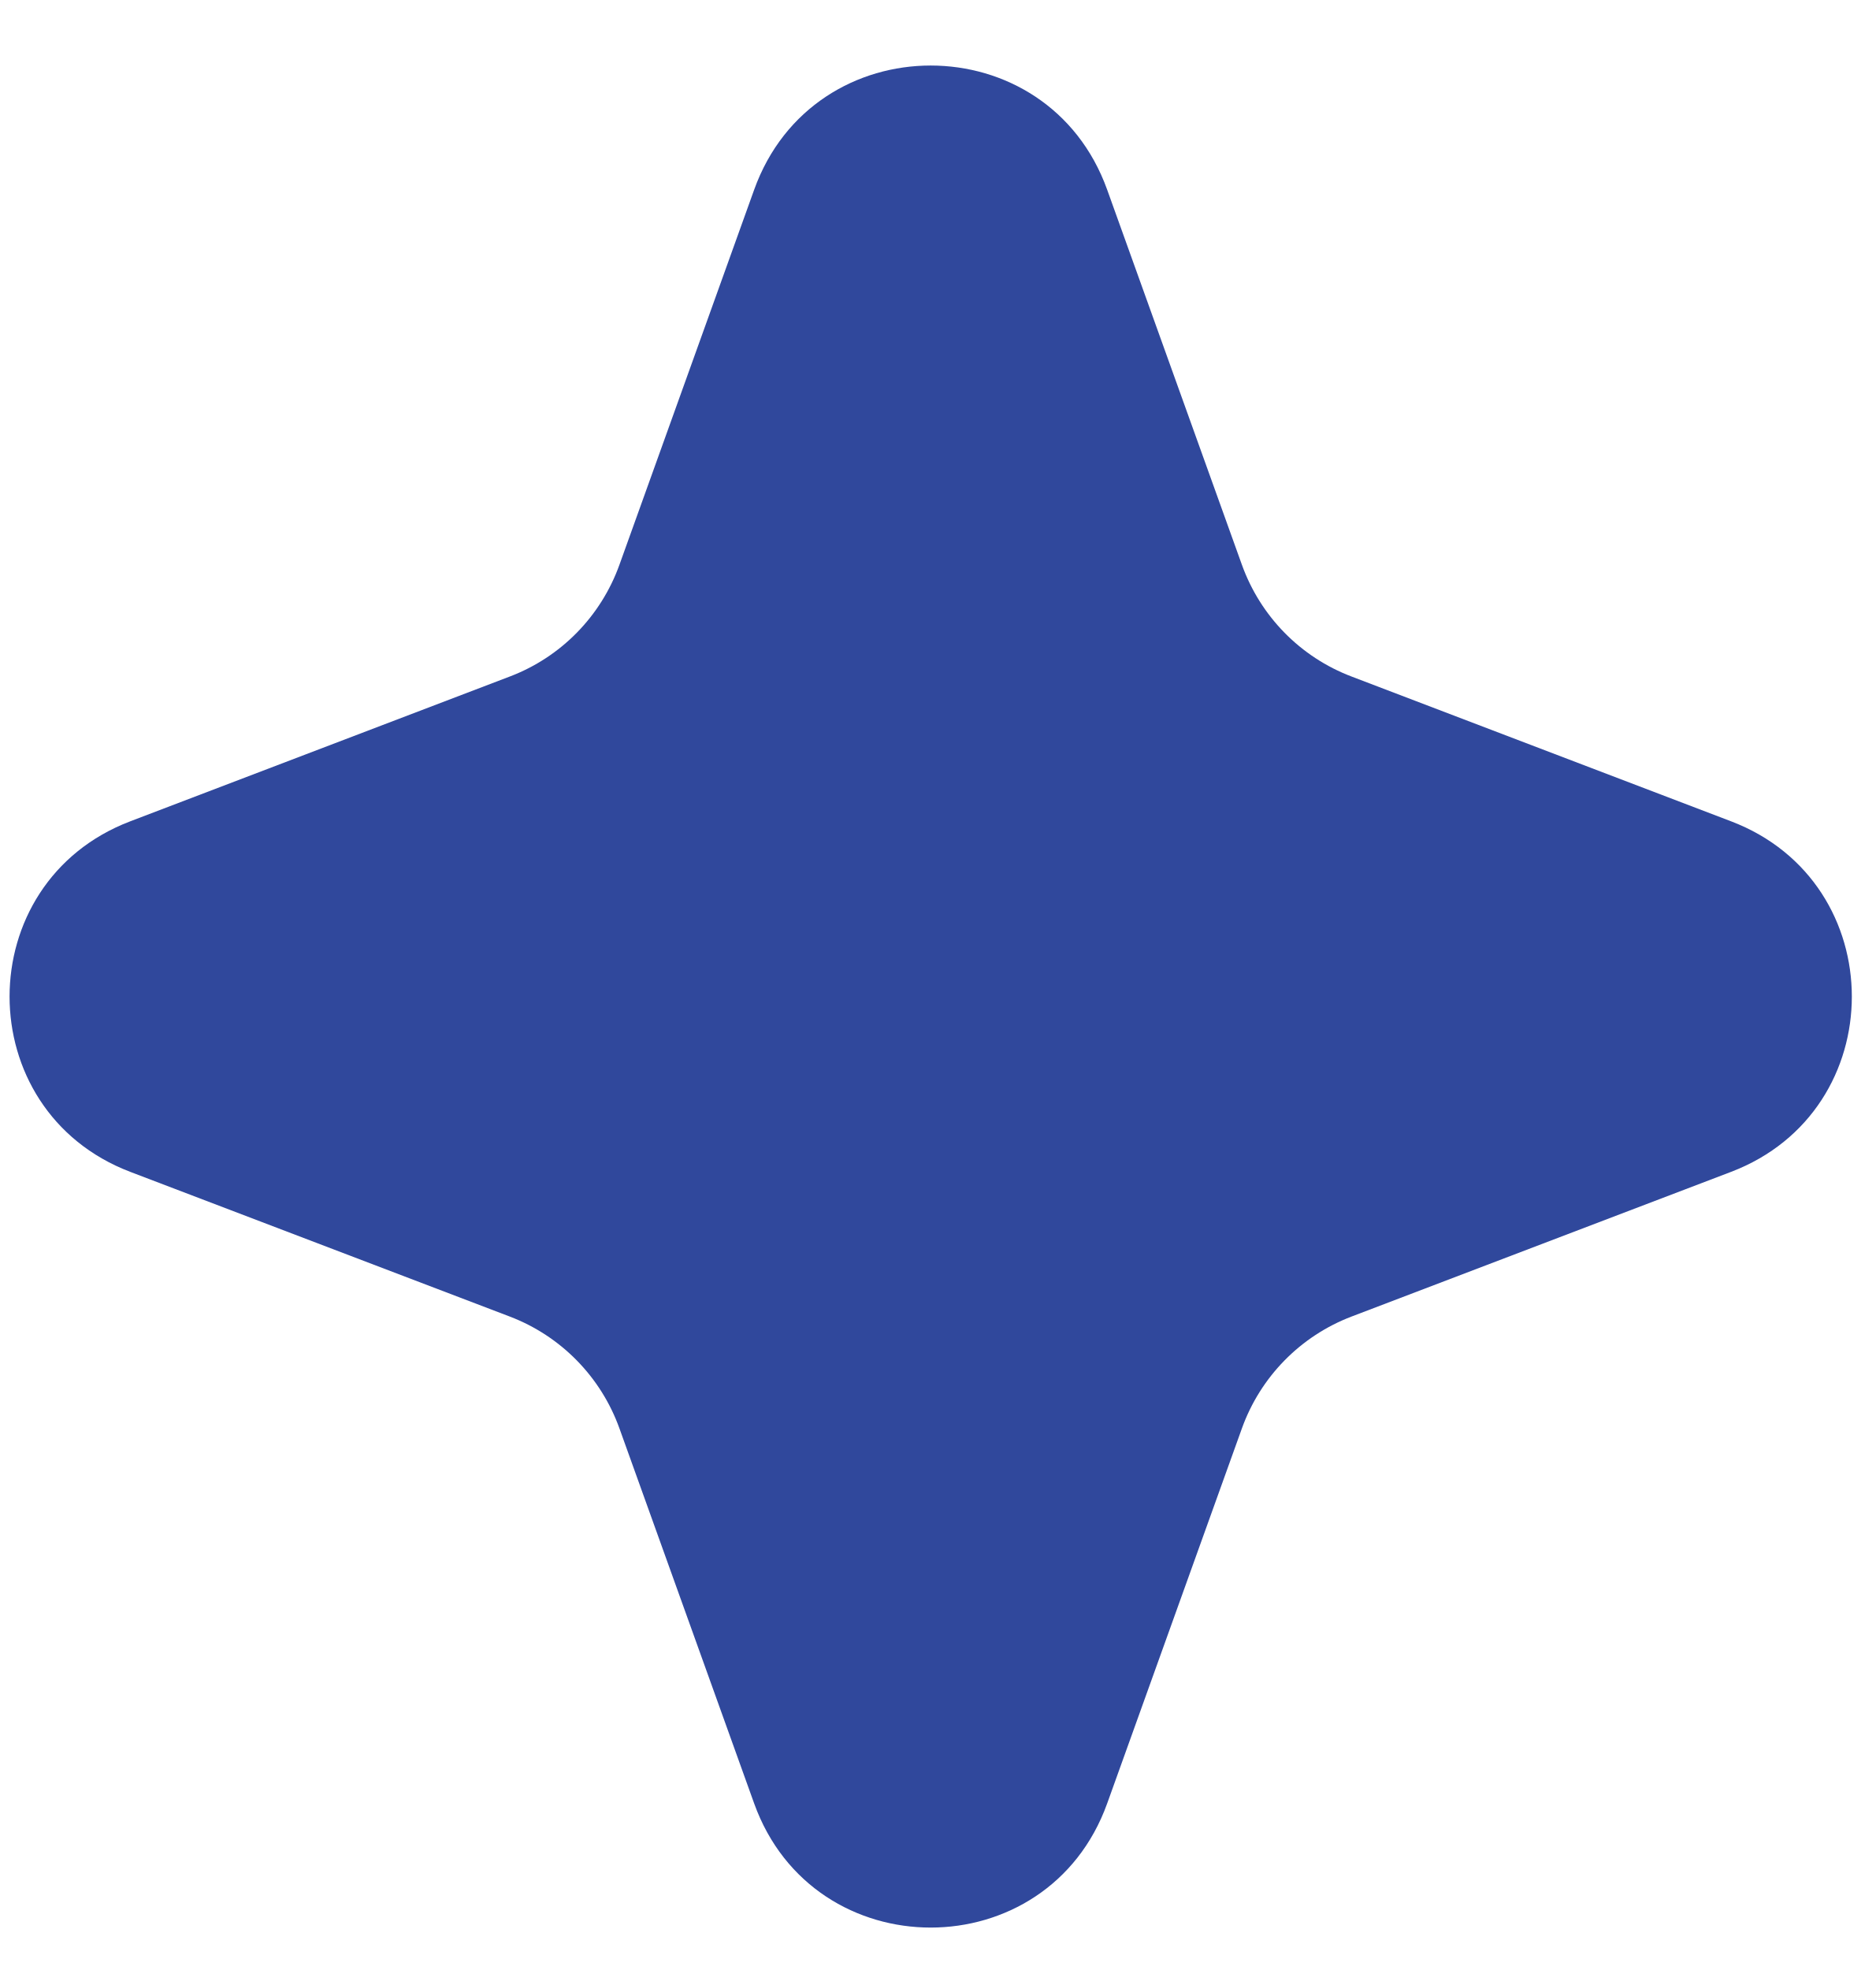
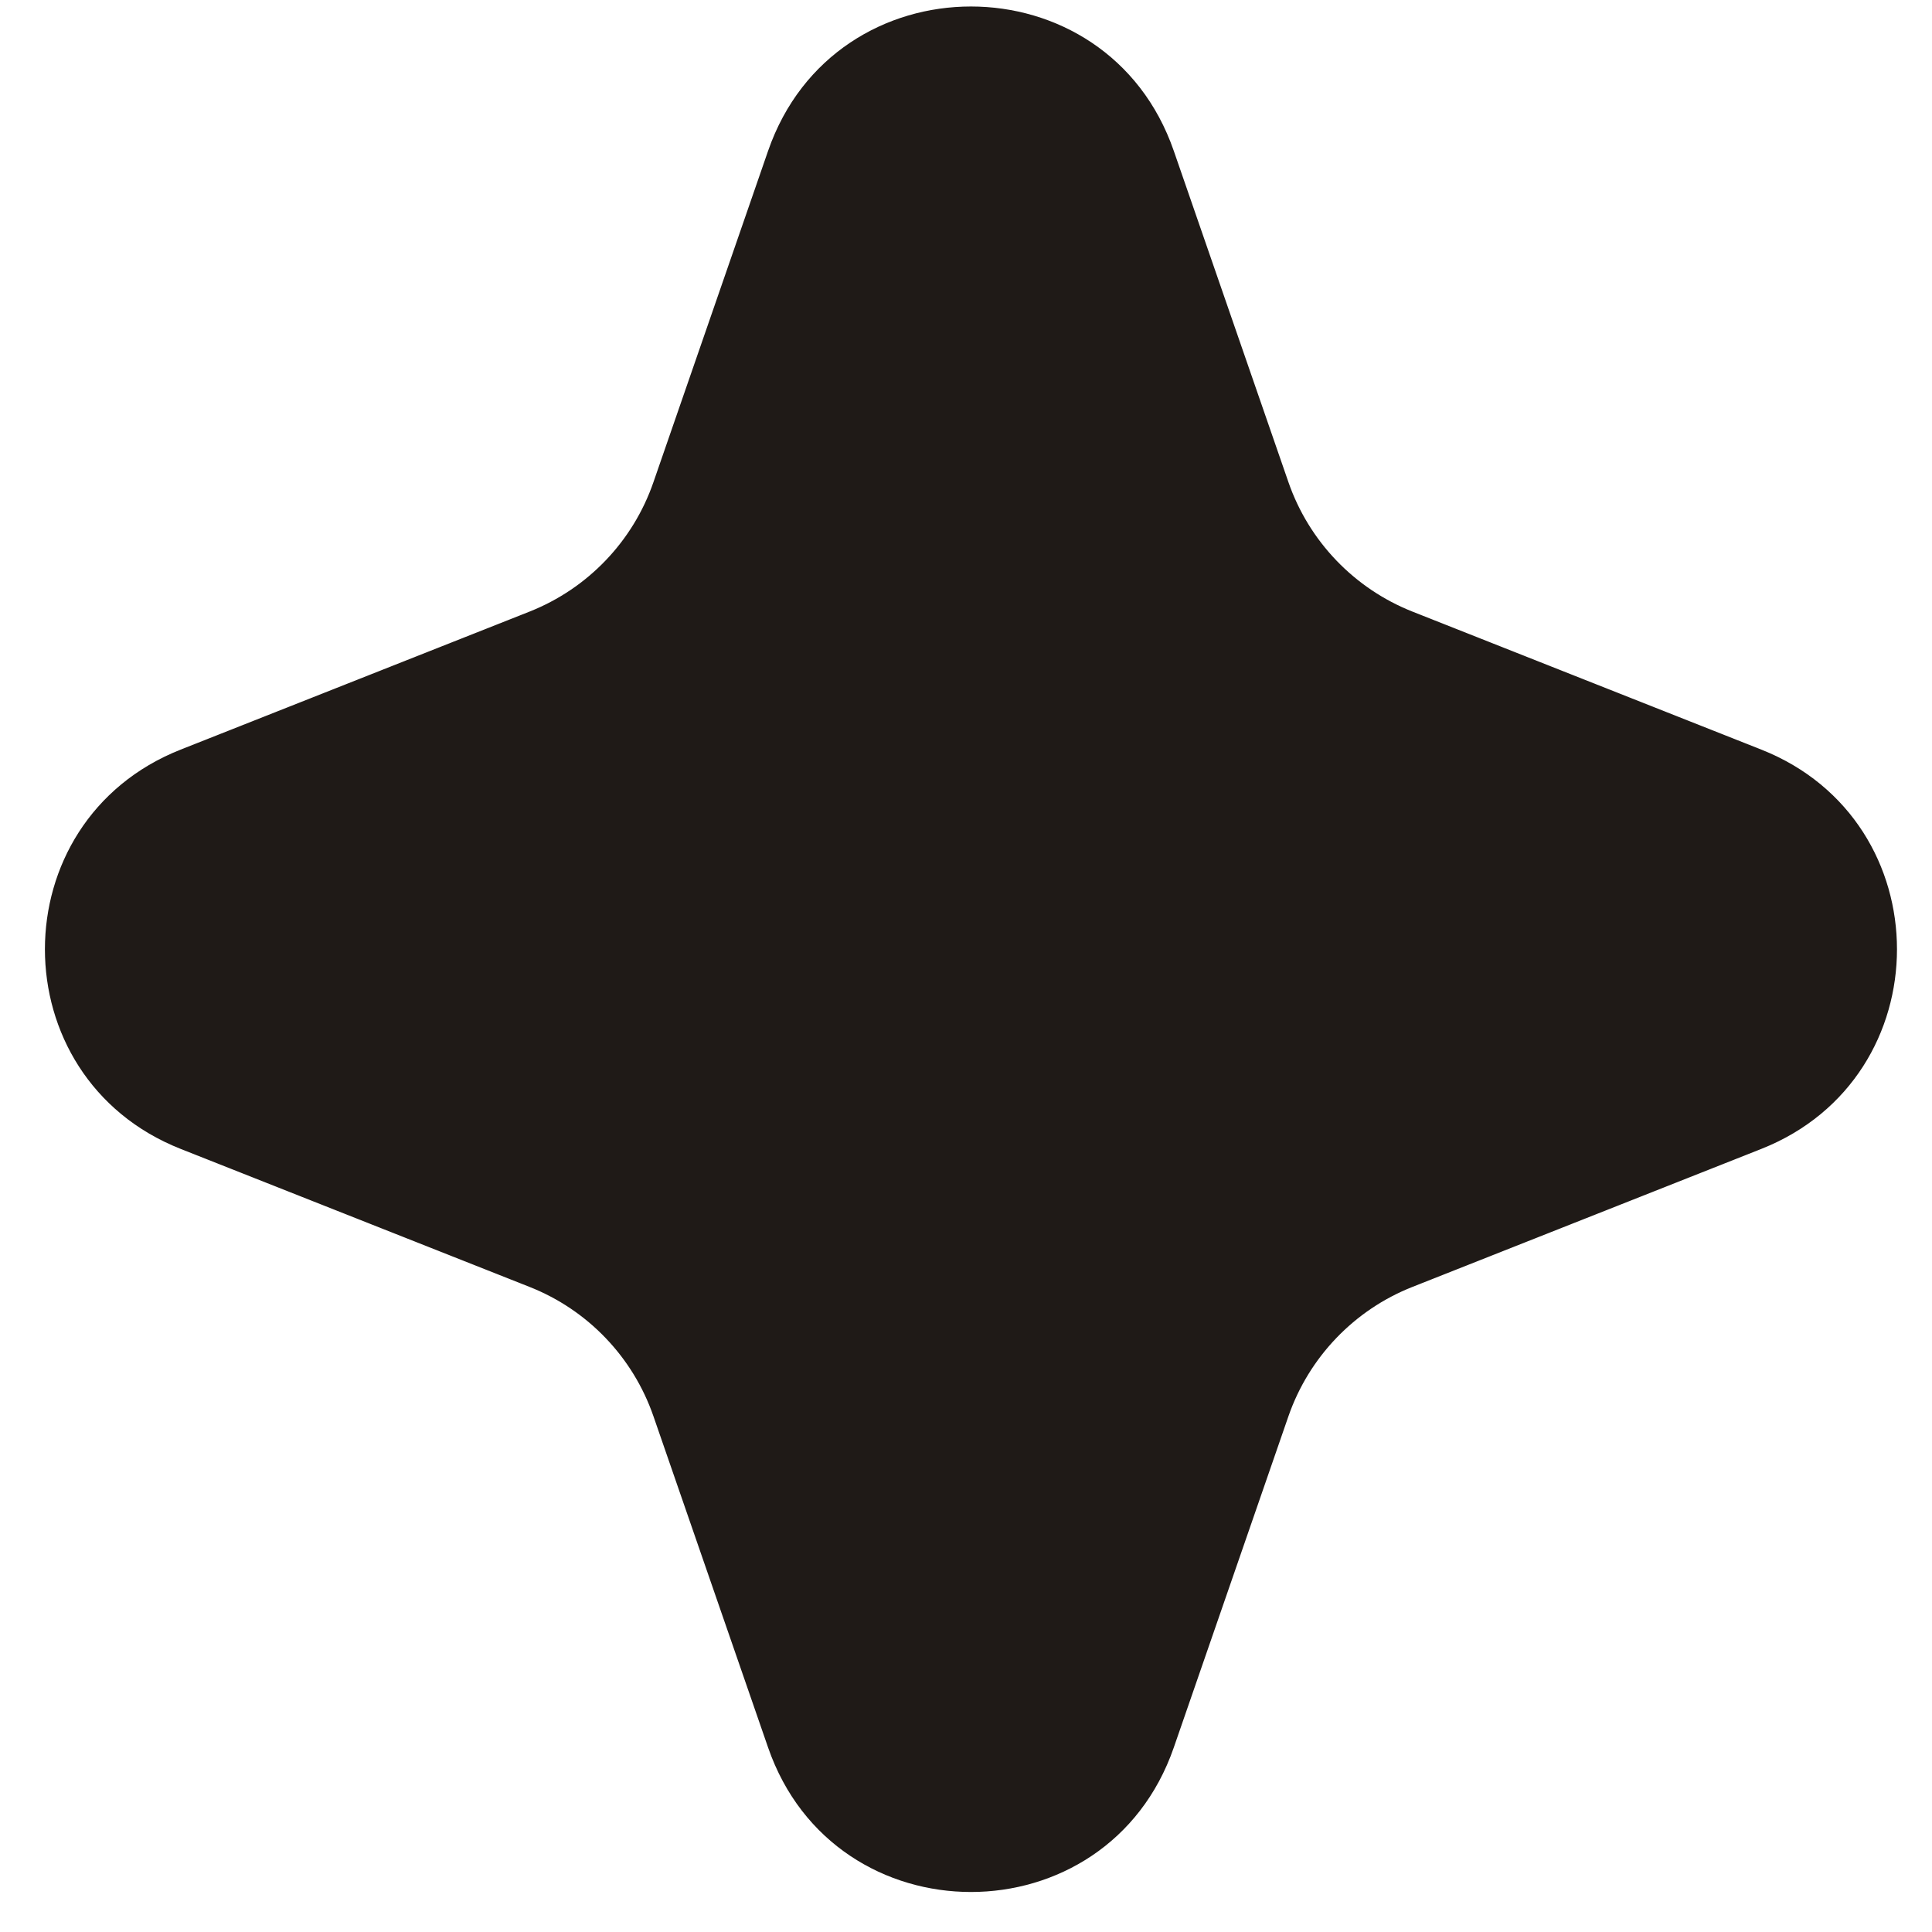
- <svg xmlns="http://www.w3.org/2000/svg" width="20" height="21" viewBox="0 0 20 21" fill="none">
-   <path d="M8.04 2.023C8.674 0.257 11.17 0.257 11.804 2.023L13.24 6.02C13.437 6.569 13.864 7.005 14.41 7.212L18.455 8.755C20.172 9.409 20.172 11.838 18.455 12.492L14.41 14.034C13.864 14.242 13.437 14.678 13.24 15.227L11.804 19.224C11.17 20.989 8.674 20.989 8.04 19.224L6.604 15.227C6.407 14.678 5.98 14.242 5.434 14.034L1.389 12.492C-0.327 11.838 -0.327 9.409 1.389 8.755L5.434 7.212C5.98 7.005 6.407 6.569 6.604 6.02L8.04 2.023Z" fill="#30489C" />
+ <svg xmlns="http://www.w3.org/2000/svg" width="18" height="18" viewBox="0 0 18 18" fill="none">
+   <path d="M7.156 1.406C7.777 -0.388 10.315 -0.388 10.936 1.406L12.004 4.492C12.195 5.043 12.617 5.483 13.159 5.698L16.41 6.984C18.095 7.651 18.095 10.037 16.41 10.704L13.159 11.99C12.617 12.204 12.195 12.645 12.004 13.195L10.936 16.281C10.315 18.076 7.777 18.076 7.156 16.281L6.088 13.195C5.898 12.645 5.476 12.204 4.934 11.99L1.683 10.704C-0.003 10.037 -0.003 7.651 1.683 6.984L4.934 5.698C5.476 5.483 5.898 5.043 6.088 4.492L7.156 1.406Z" fill="#1F1A17" />
</svg>
